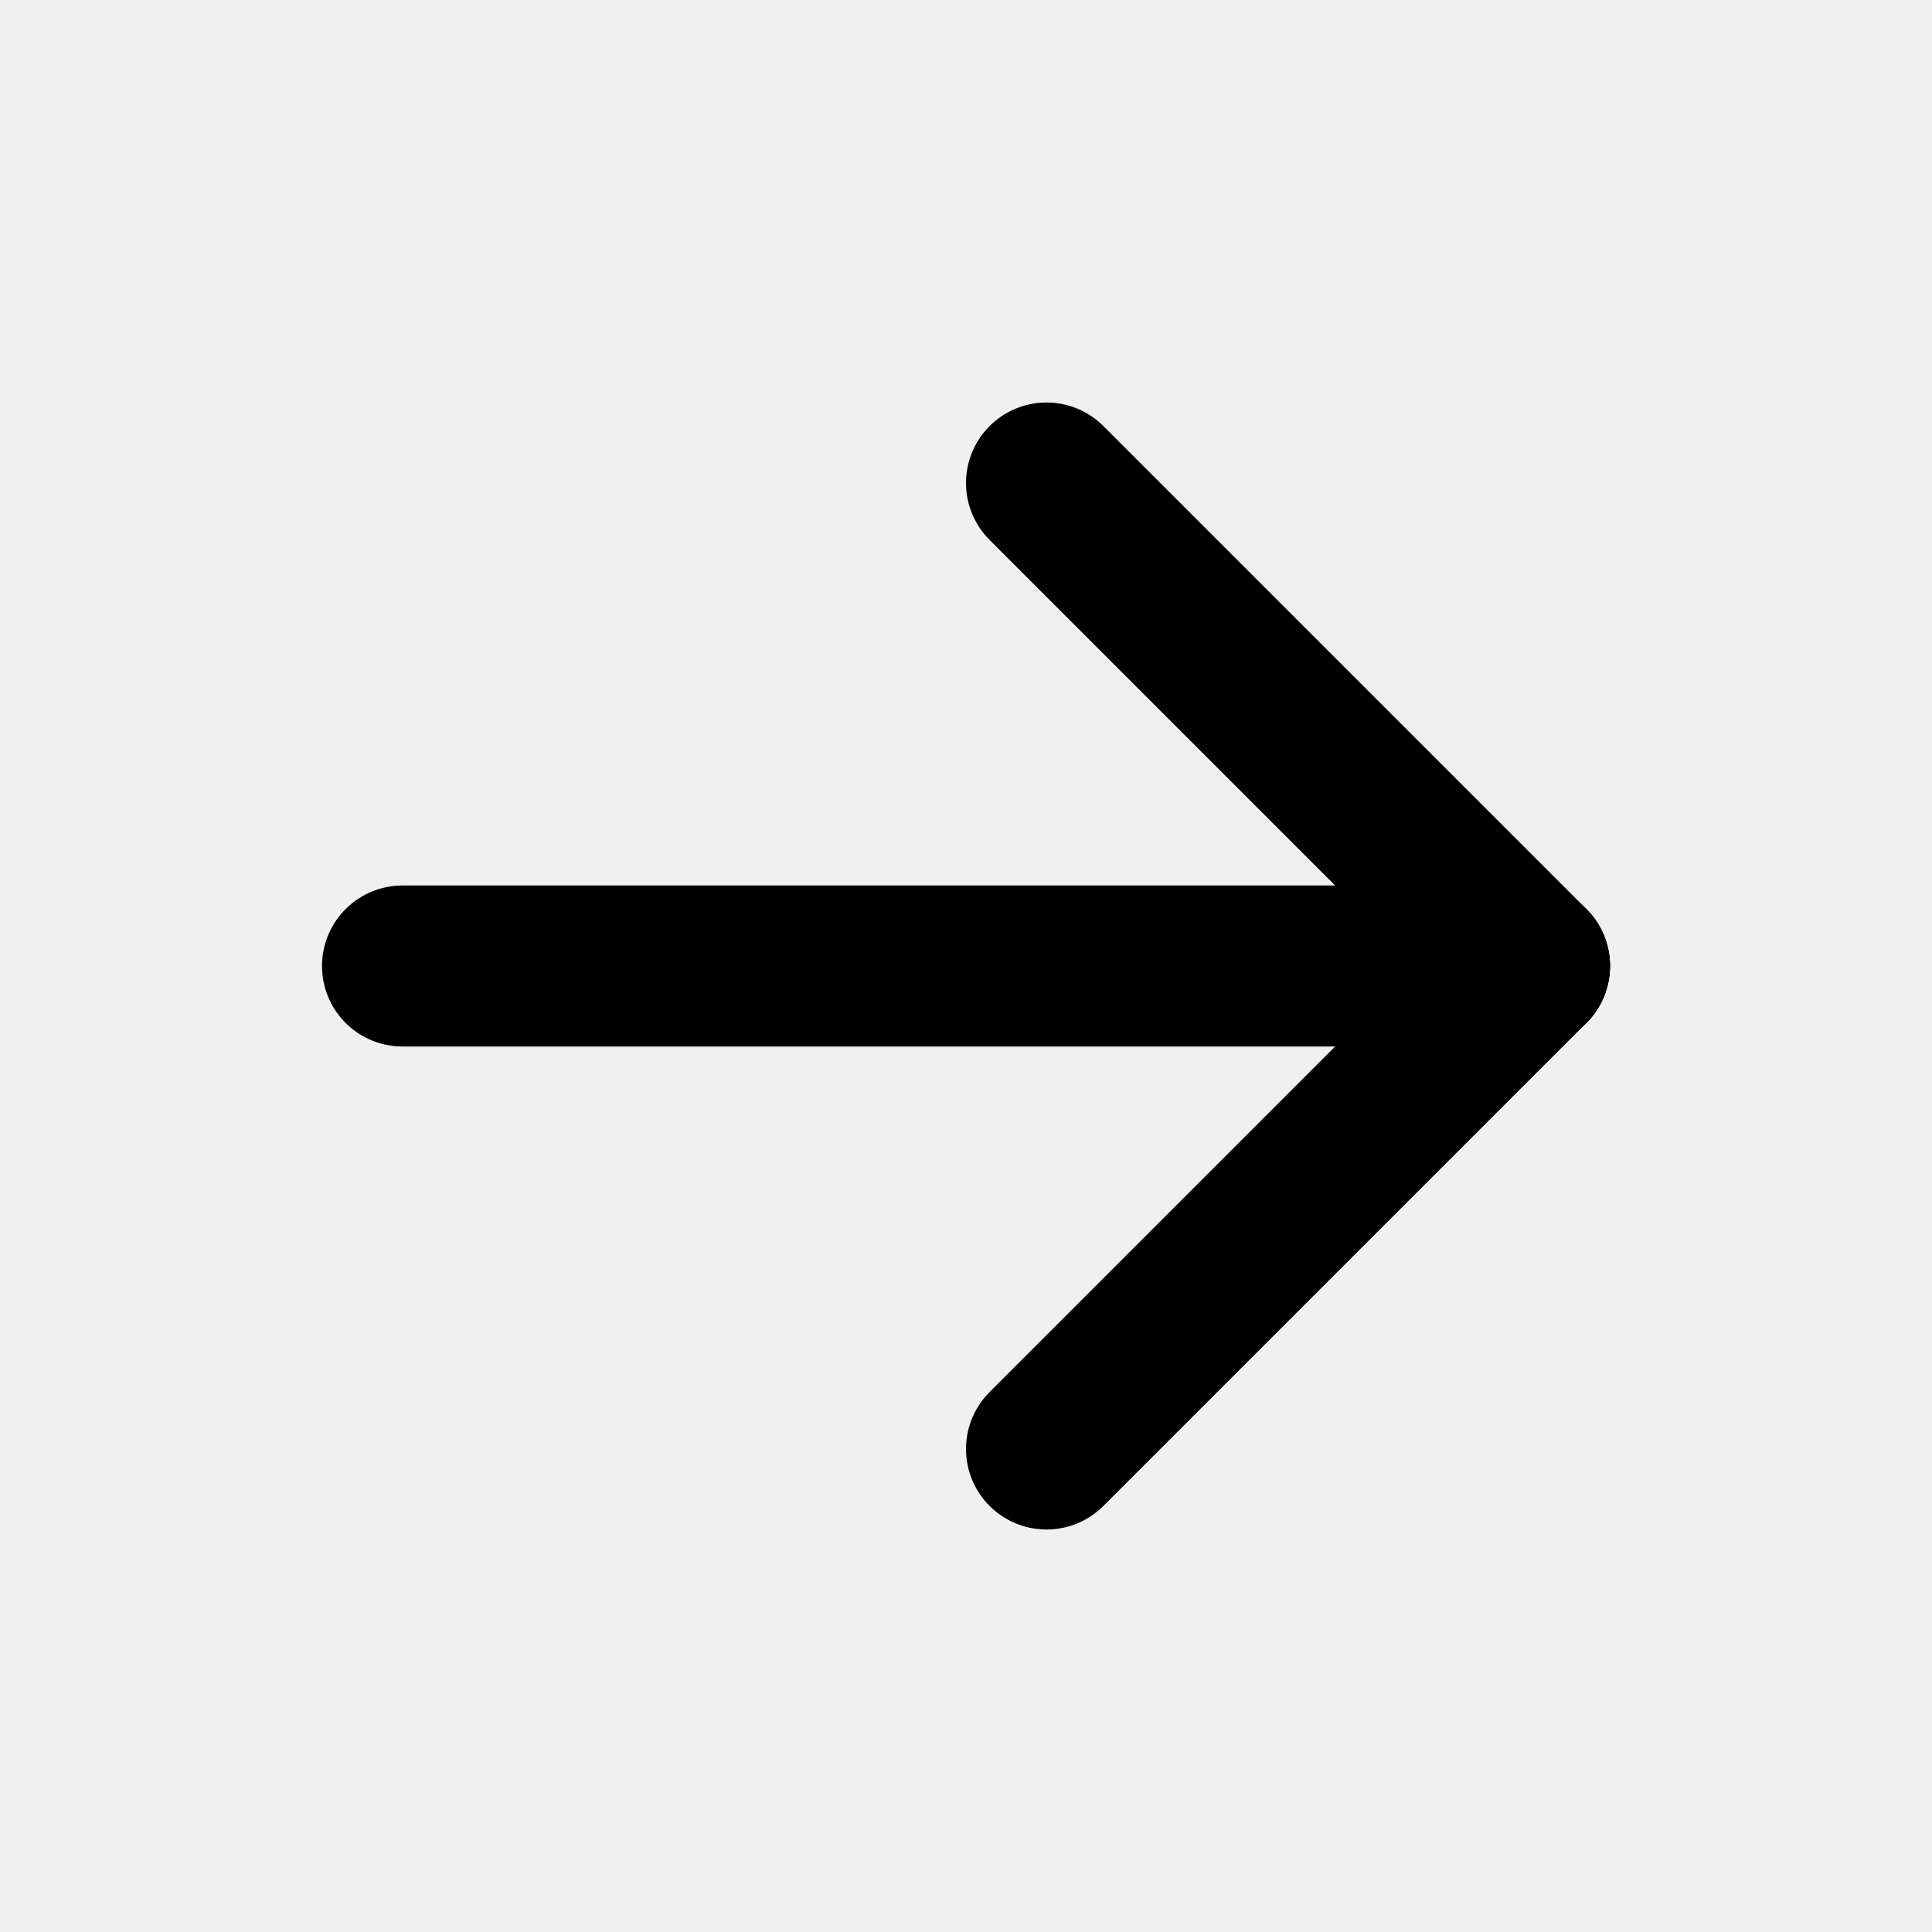
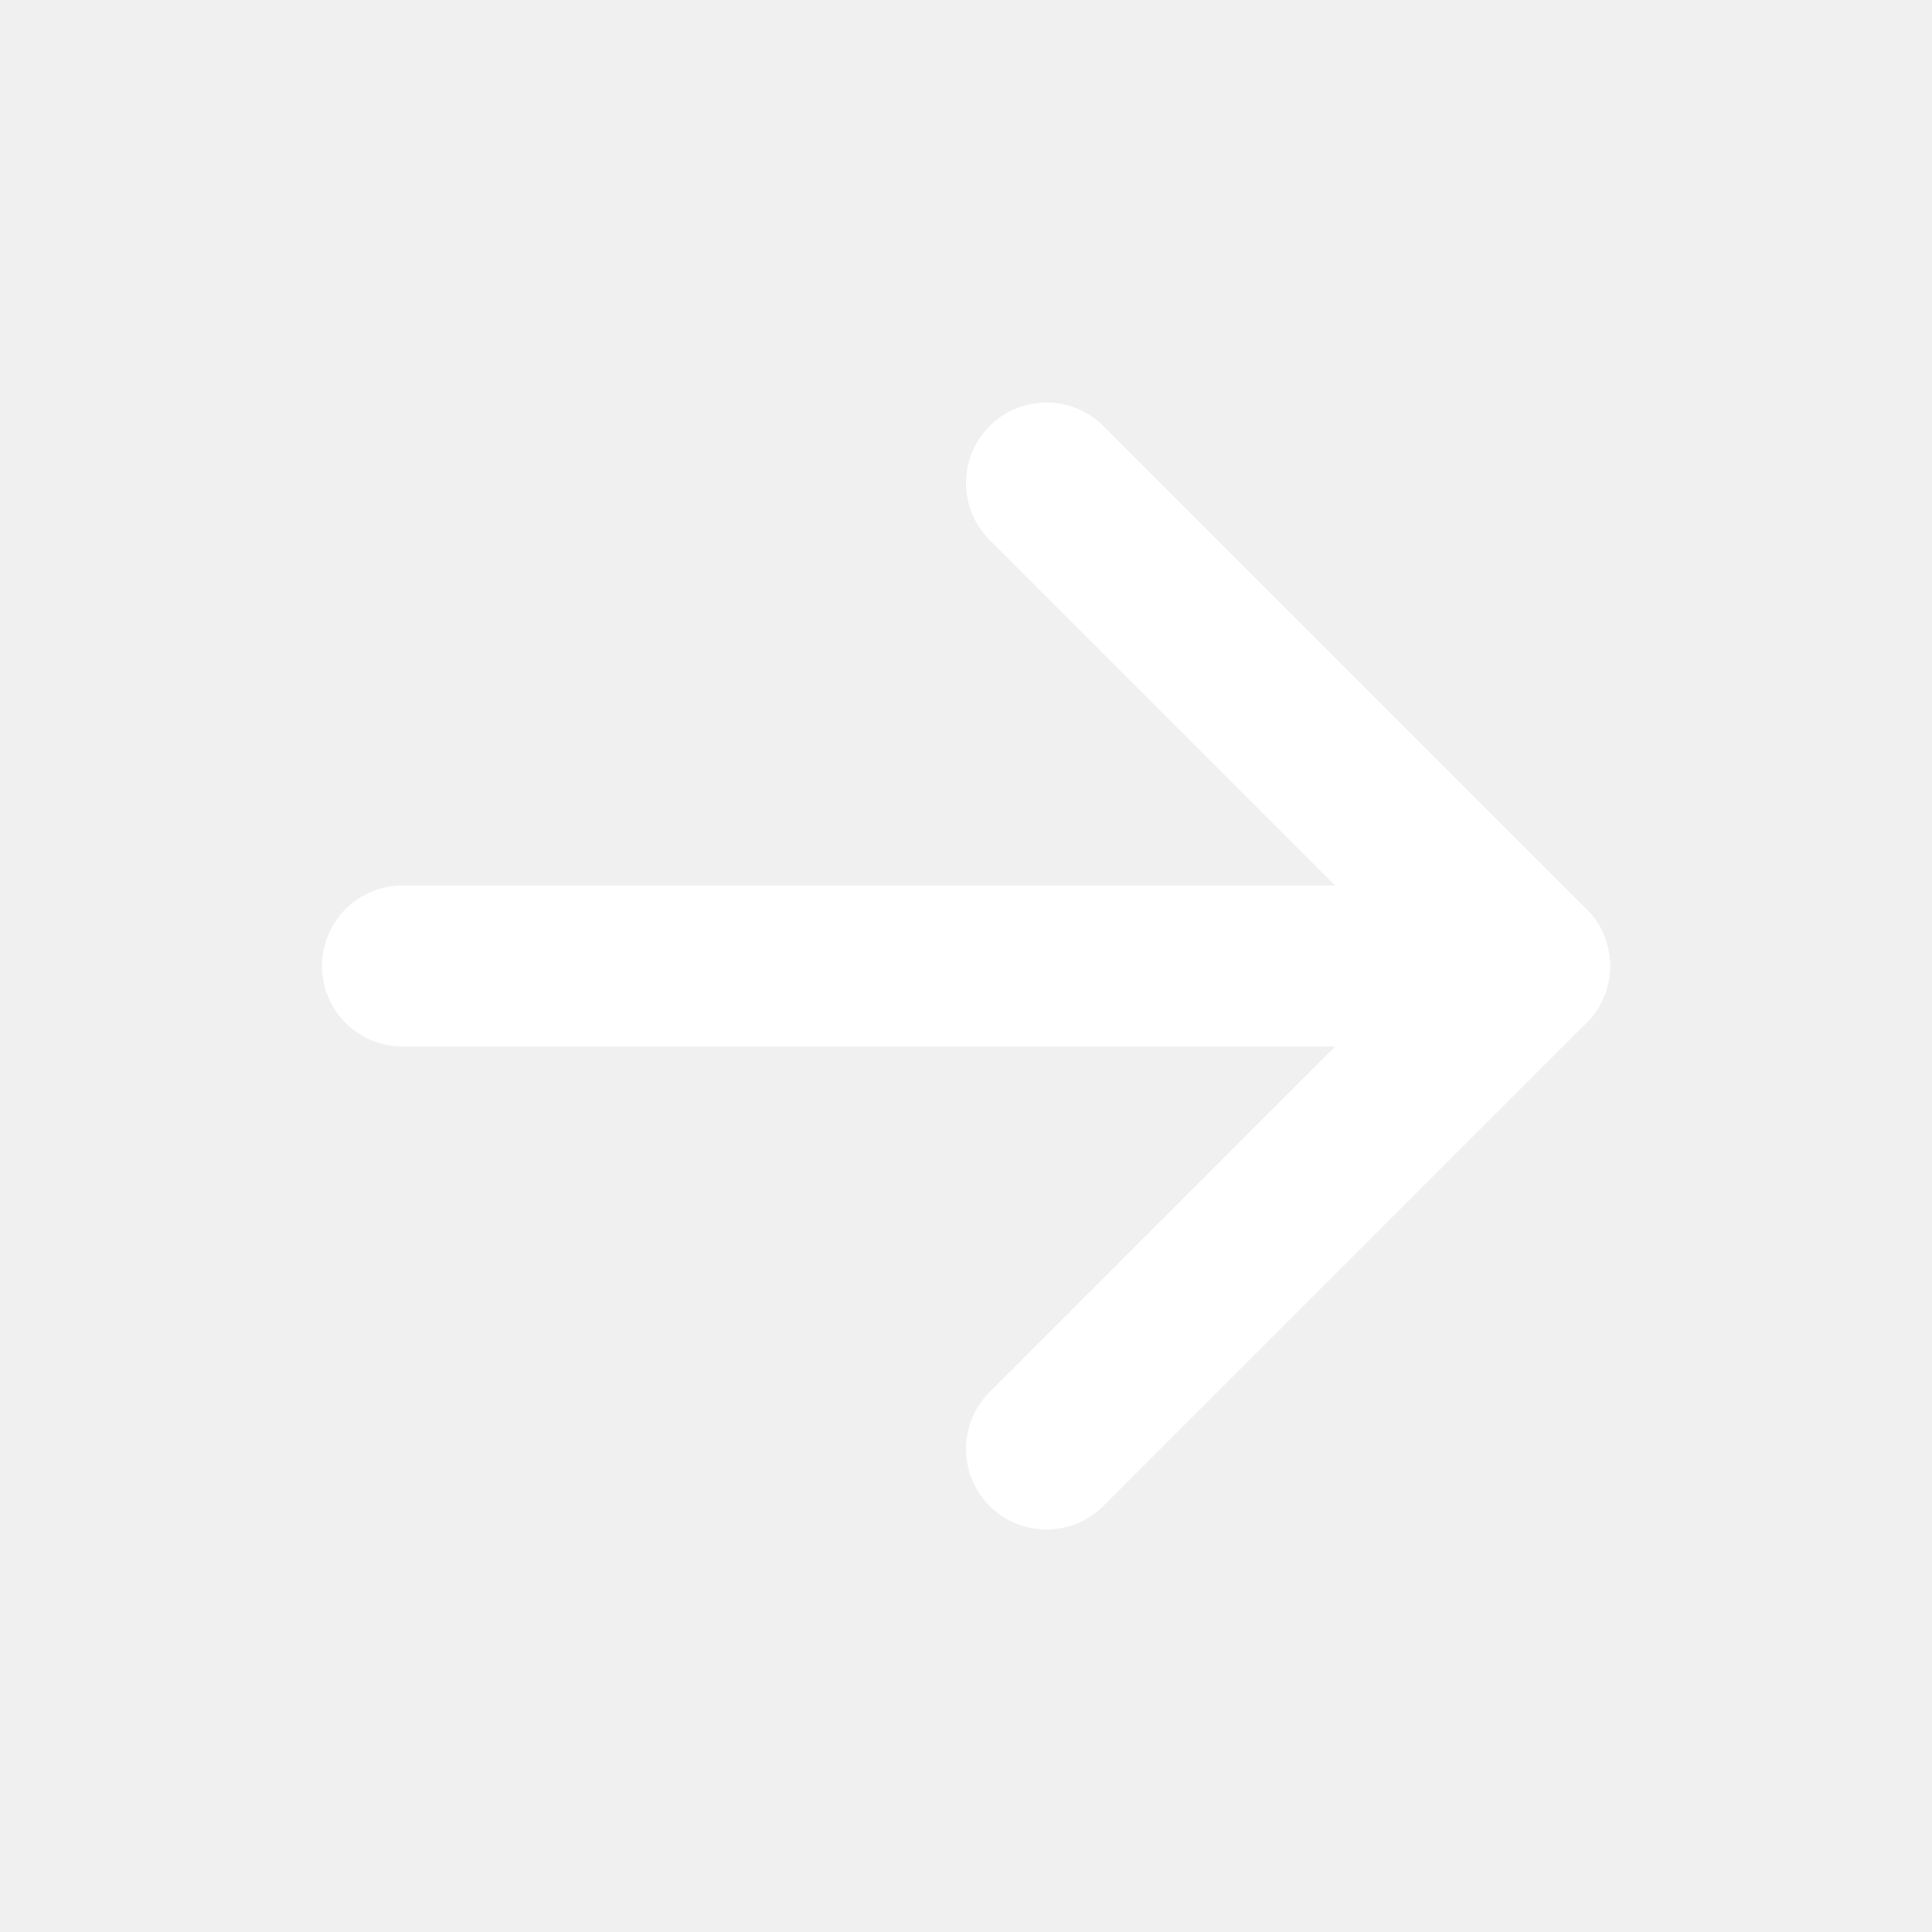
- <svg xmlns="http://www.w3.org/2000/svg" class="icon icon-tabler icon-tabler-arrow-right" width="24" height="24" viewBox="0 0 24 24" stroke-width="2" stroke="currentColor" fill="none" stroke-linecap="round" stroke-linejoin="round">
+ <svg xmlns="http://www.w3.org/2000/svg" class="icon icon-tabler icon-tabler-arrow-right" width="24" height="24" viewBox="0 0 24 24" stroke-width="2" stroke="white" fill="none" stroke-linecap="round" stroke-linejoin="round">
  <path stroke="none" d="M0 0h24v24H0z" fill="none" />
  <path d="M5 12l14 0" />
  <path d="M13 18l6 -6" />
  <path d="M13 6l6 6" />
</svg>
